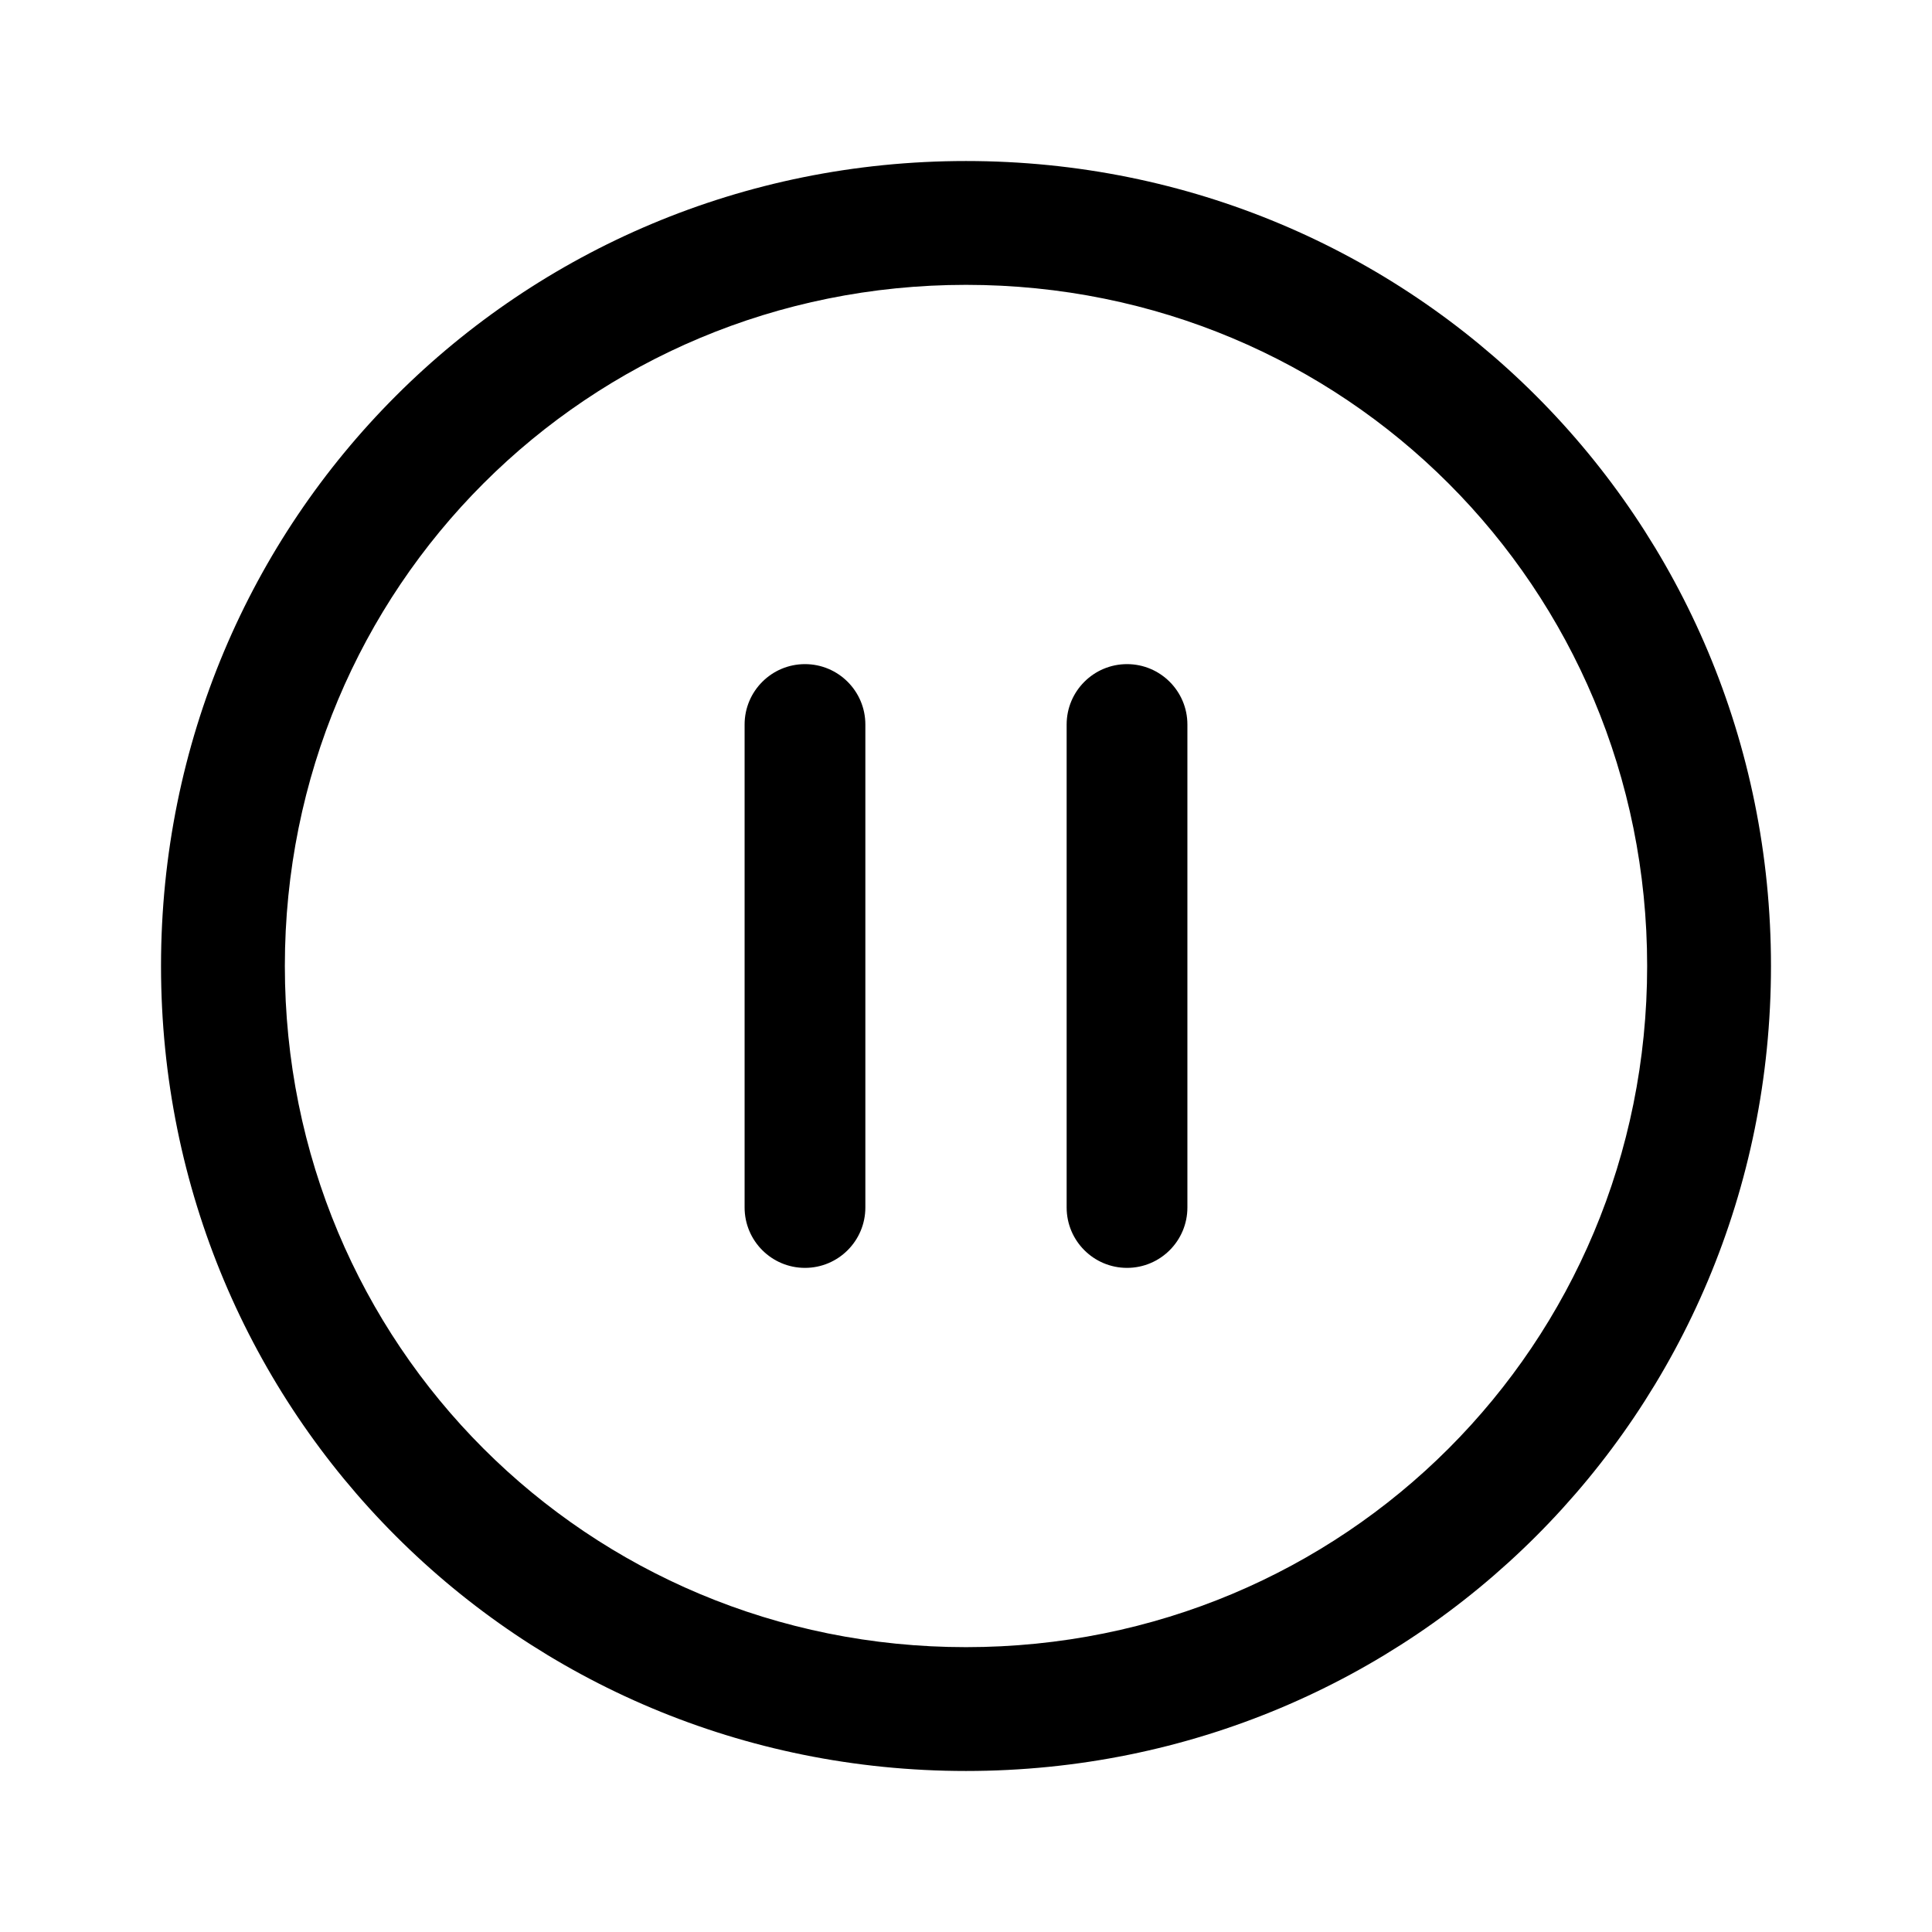
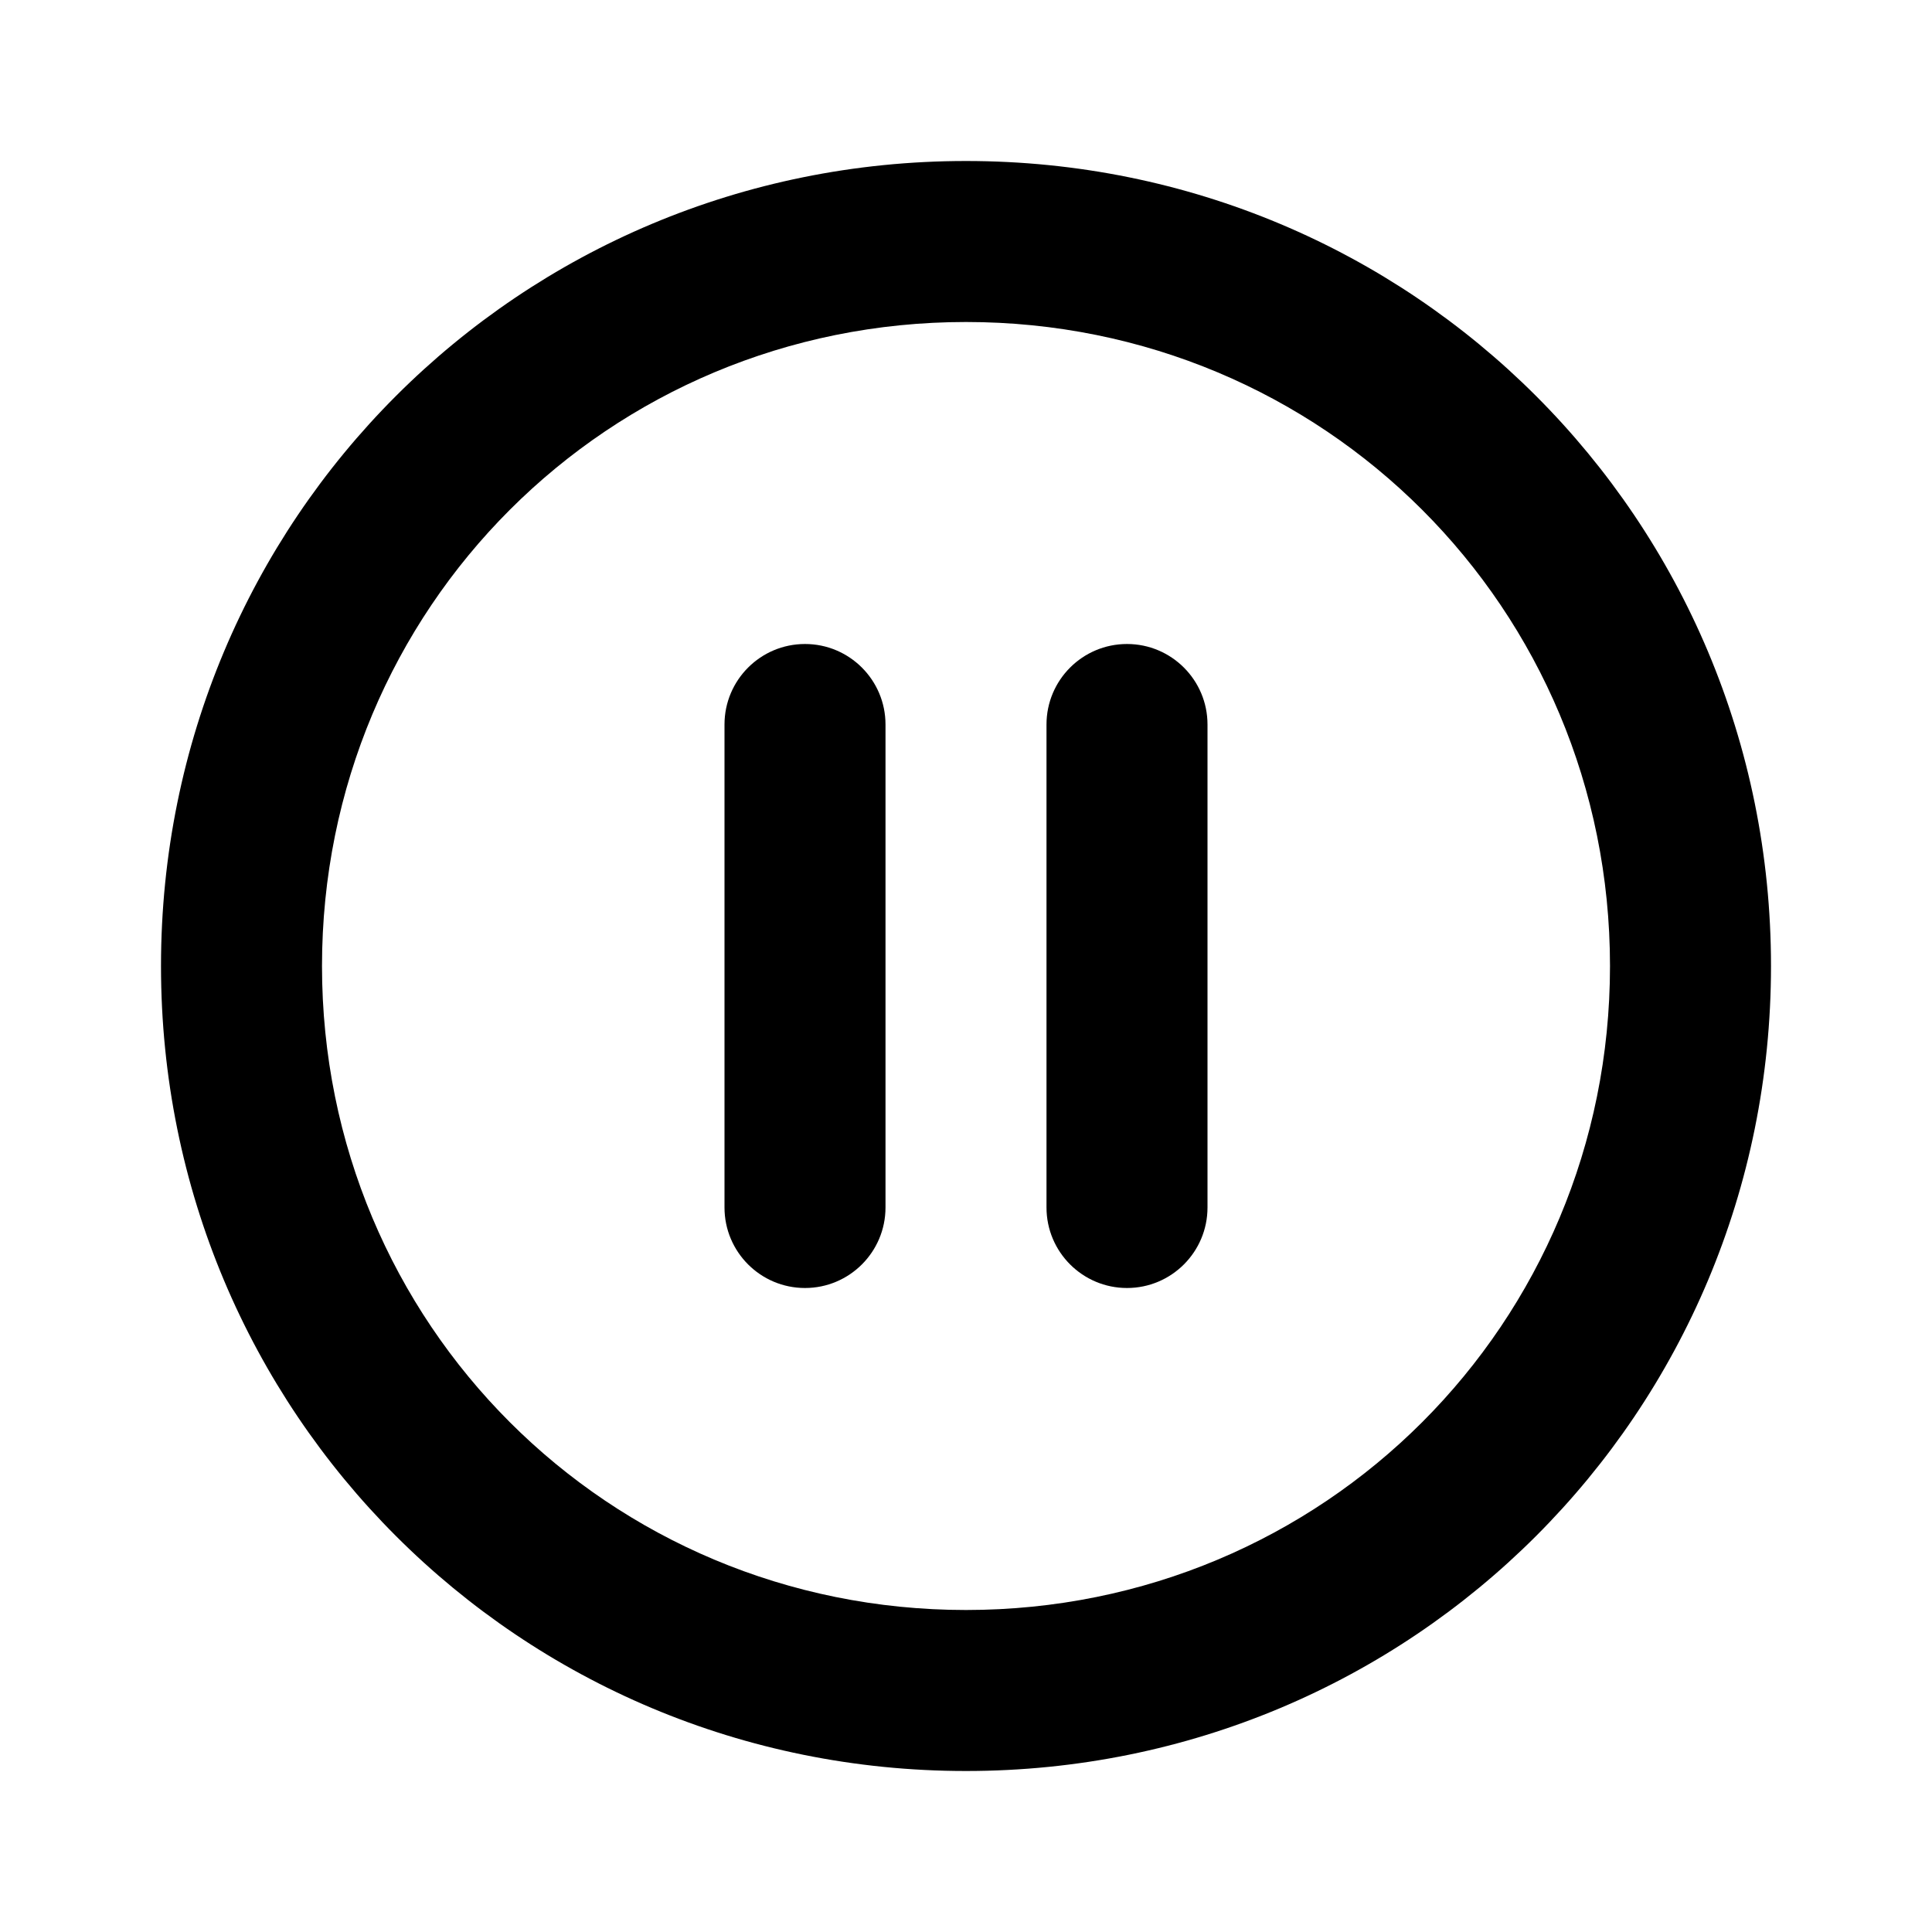
- <svg xmlns="http://www.w3.org/2000/svg" viewBox="0 0 32 32">
-   <path d="M13.333 11c0.552 0 1 0.448 1 1v8c0 0.552-0.448 1-1 1s-1-0.448-1-1v-8c0-0.552 0.448-1 1-1z" />
-   <path d="M18.667 11c0.552 0 1 0.448 1 1v8c0 0.552-0.448 1-1 1s-1-0.448-1-1v-8c0-0.552 0.448-1 1-1z" />
-   <path d="M2.667 16c0-7.404 5.929-13.333 13.333-13.333s13.333 5.929 13.333 13.333c0 7.404-5.929 13.333-13.333 13.333s-13.333-5.929-13.333-13.333zM16 4.718c-6.271 0-11.282 5.011-11.282 11.282s5.011 11.282 11.282 11.282c6.271 0 11.282-5.011 11.282-11.282s-5.011-11.282-11.282-11.282z" />
+ <svg xmlns="http://www.w3.org/2000/svg" viewBox="0 0 24 24">
+   <path fill-rule="evenodd" clip-rule="evenodd" d="M2 12C2 6.45 6.45 2 12 2C17.55 2 22 6.45 22 12C22 17.55 17.55 22 12 22C6.45 22 2 17.55 2 12ZM12 4C7.555 4 4 7.555 4 12C4 16.445 7.555 20 12 20C16.445 20 20 16.445 20 12C20 7.555 16.445 4 12 4ZM10 8C10.552 8 11 8.448 11 9V15C11 15.552 10.552 16 10 16C9.448 16 9 15.552 9 15V9C9 8.448 9.448 8 10 8ZM15 9C15 8.448 14.552 8 14 8C13.448 8 13 8.448 13 9V15C13 15.552 13.448 16 14 16C14.552 16 15 15.552 15 15V9Z" />
</svg>
